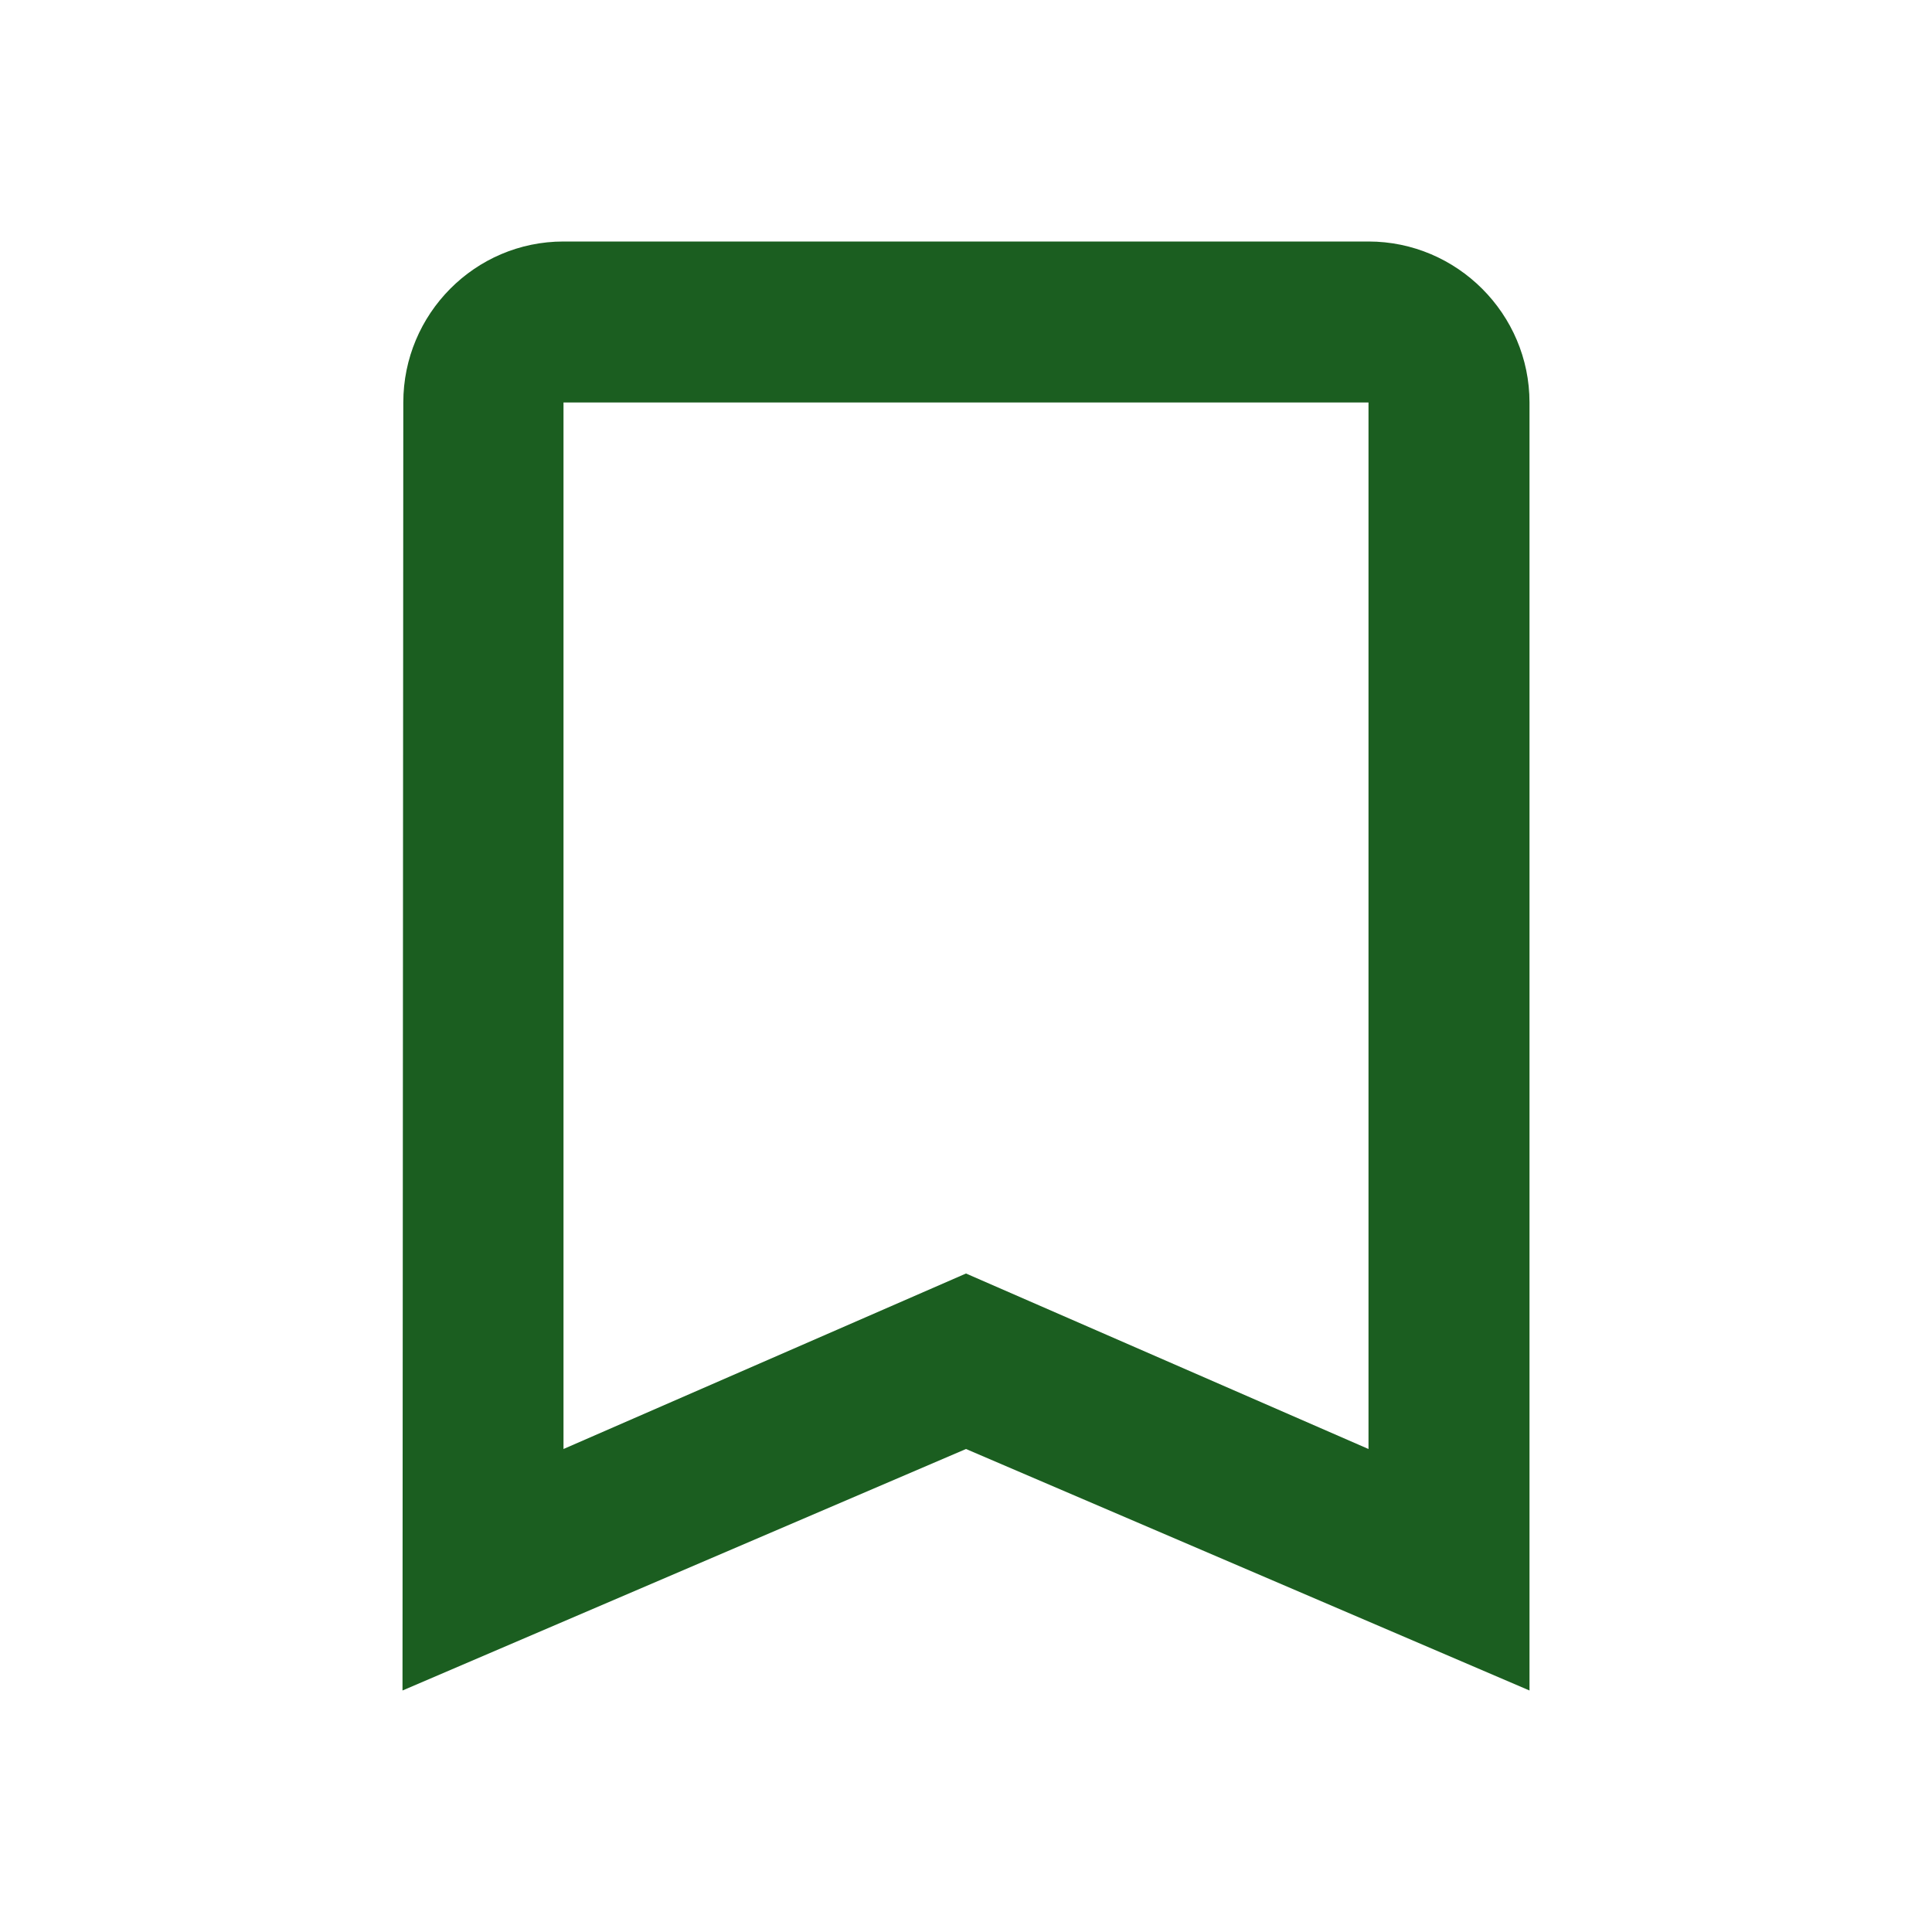
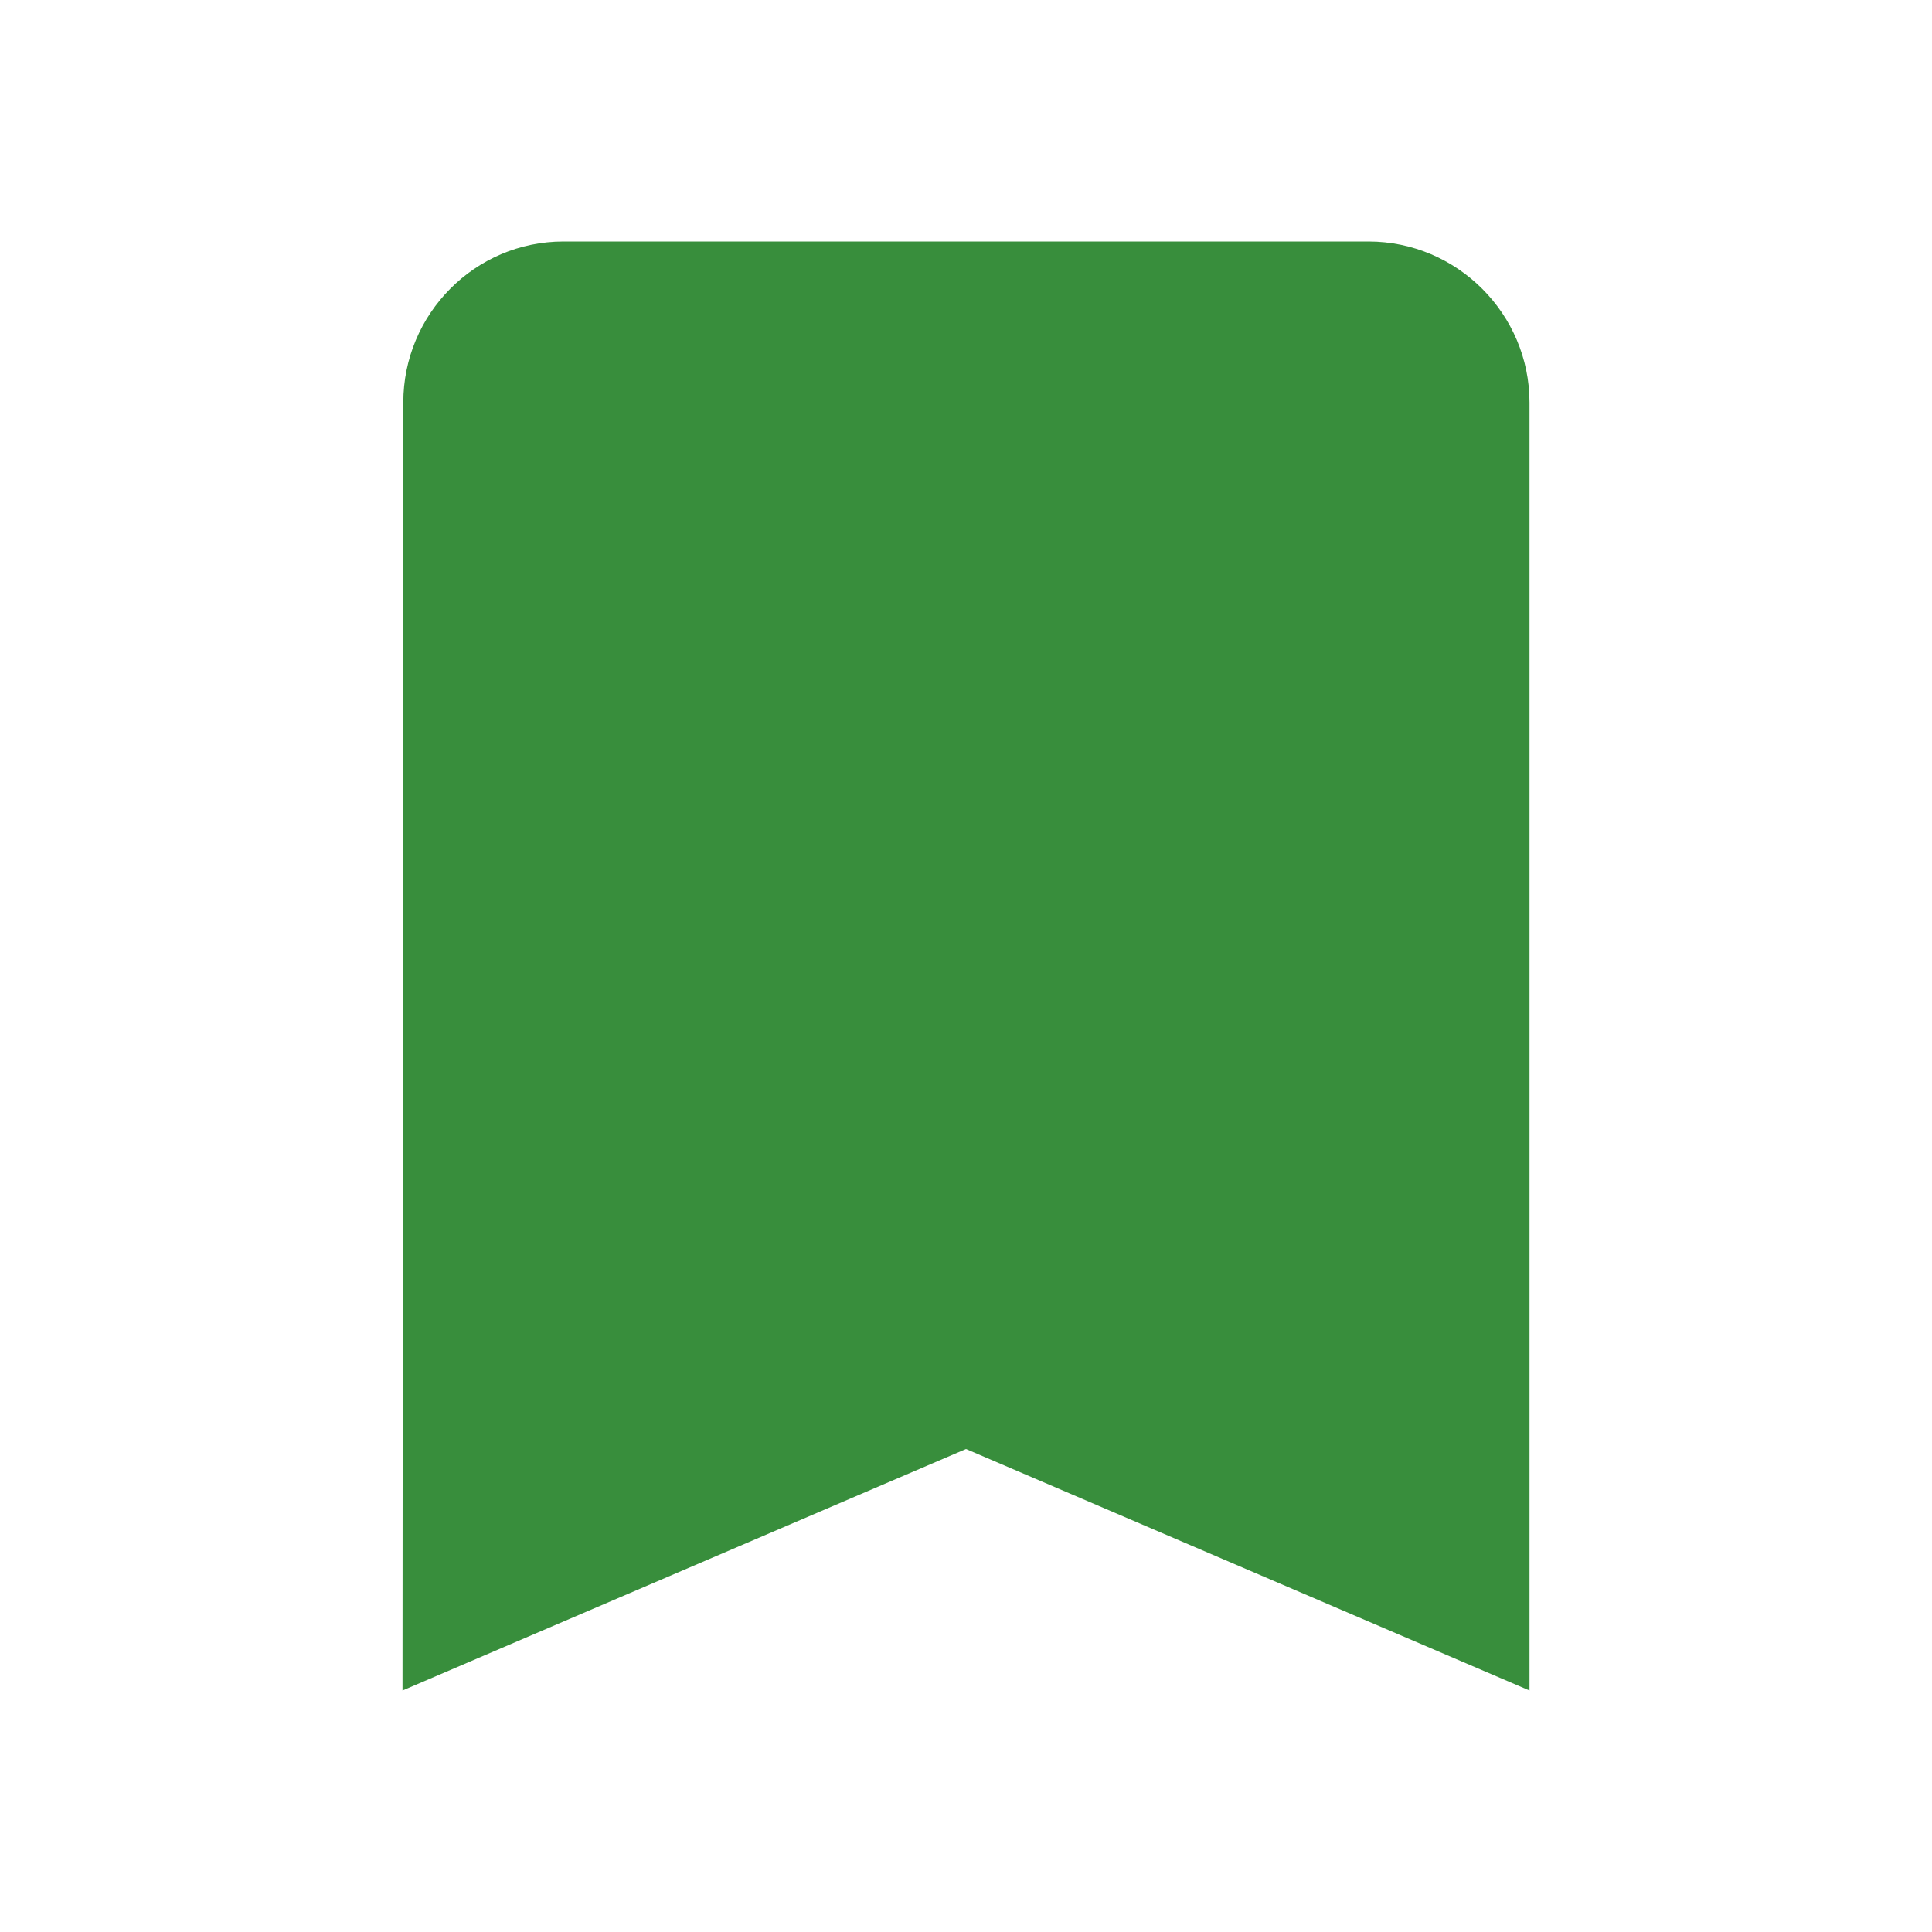
- <svg xmlns="http://www.w3.org/2000/svg" fill="#1B5E20" height="18" viewBox="0 0 24 24" width="18">
-   <path d="M17 3H7c-1.1 0-1.99.9-1.99 2L5 21l7-3 7 3V5c0-1.1-.9-2-2-2zm0 15l-5-2.18L7 18V5h10v13z" />
+ <svg xmlns="http://www.w3.org/2000/svg" fill="#388E3C" height="18" viewBox="0 0 24 24" width="18">
+   <path d="M17 3H7c-1.1 0-1.99.9-1.99 2L5 21l7-3 7 3V5c0-1.1-.9-2-2-2z" />
  <path d="M0 0h24v24H0z" fill="none" />
</svg>
